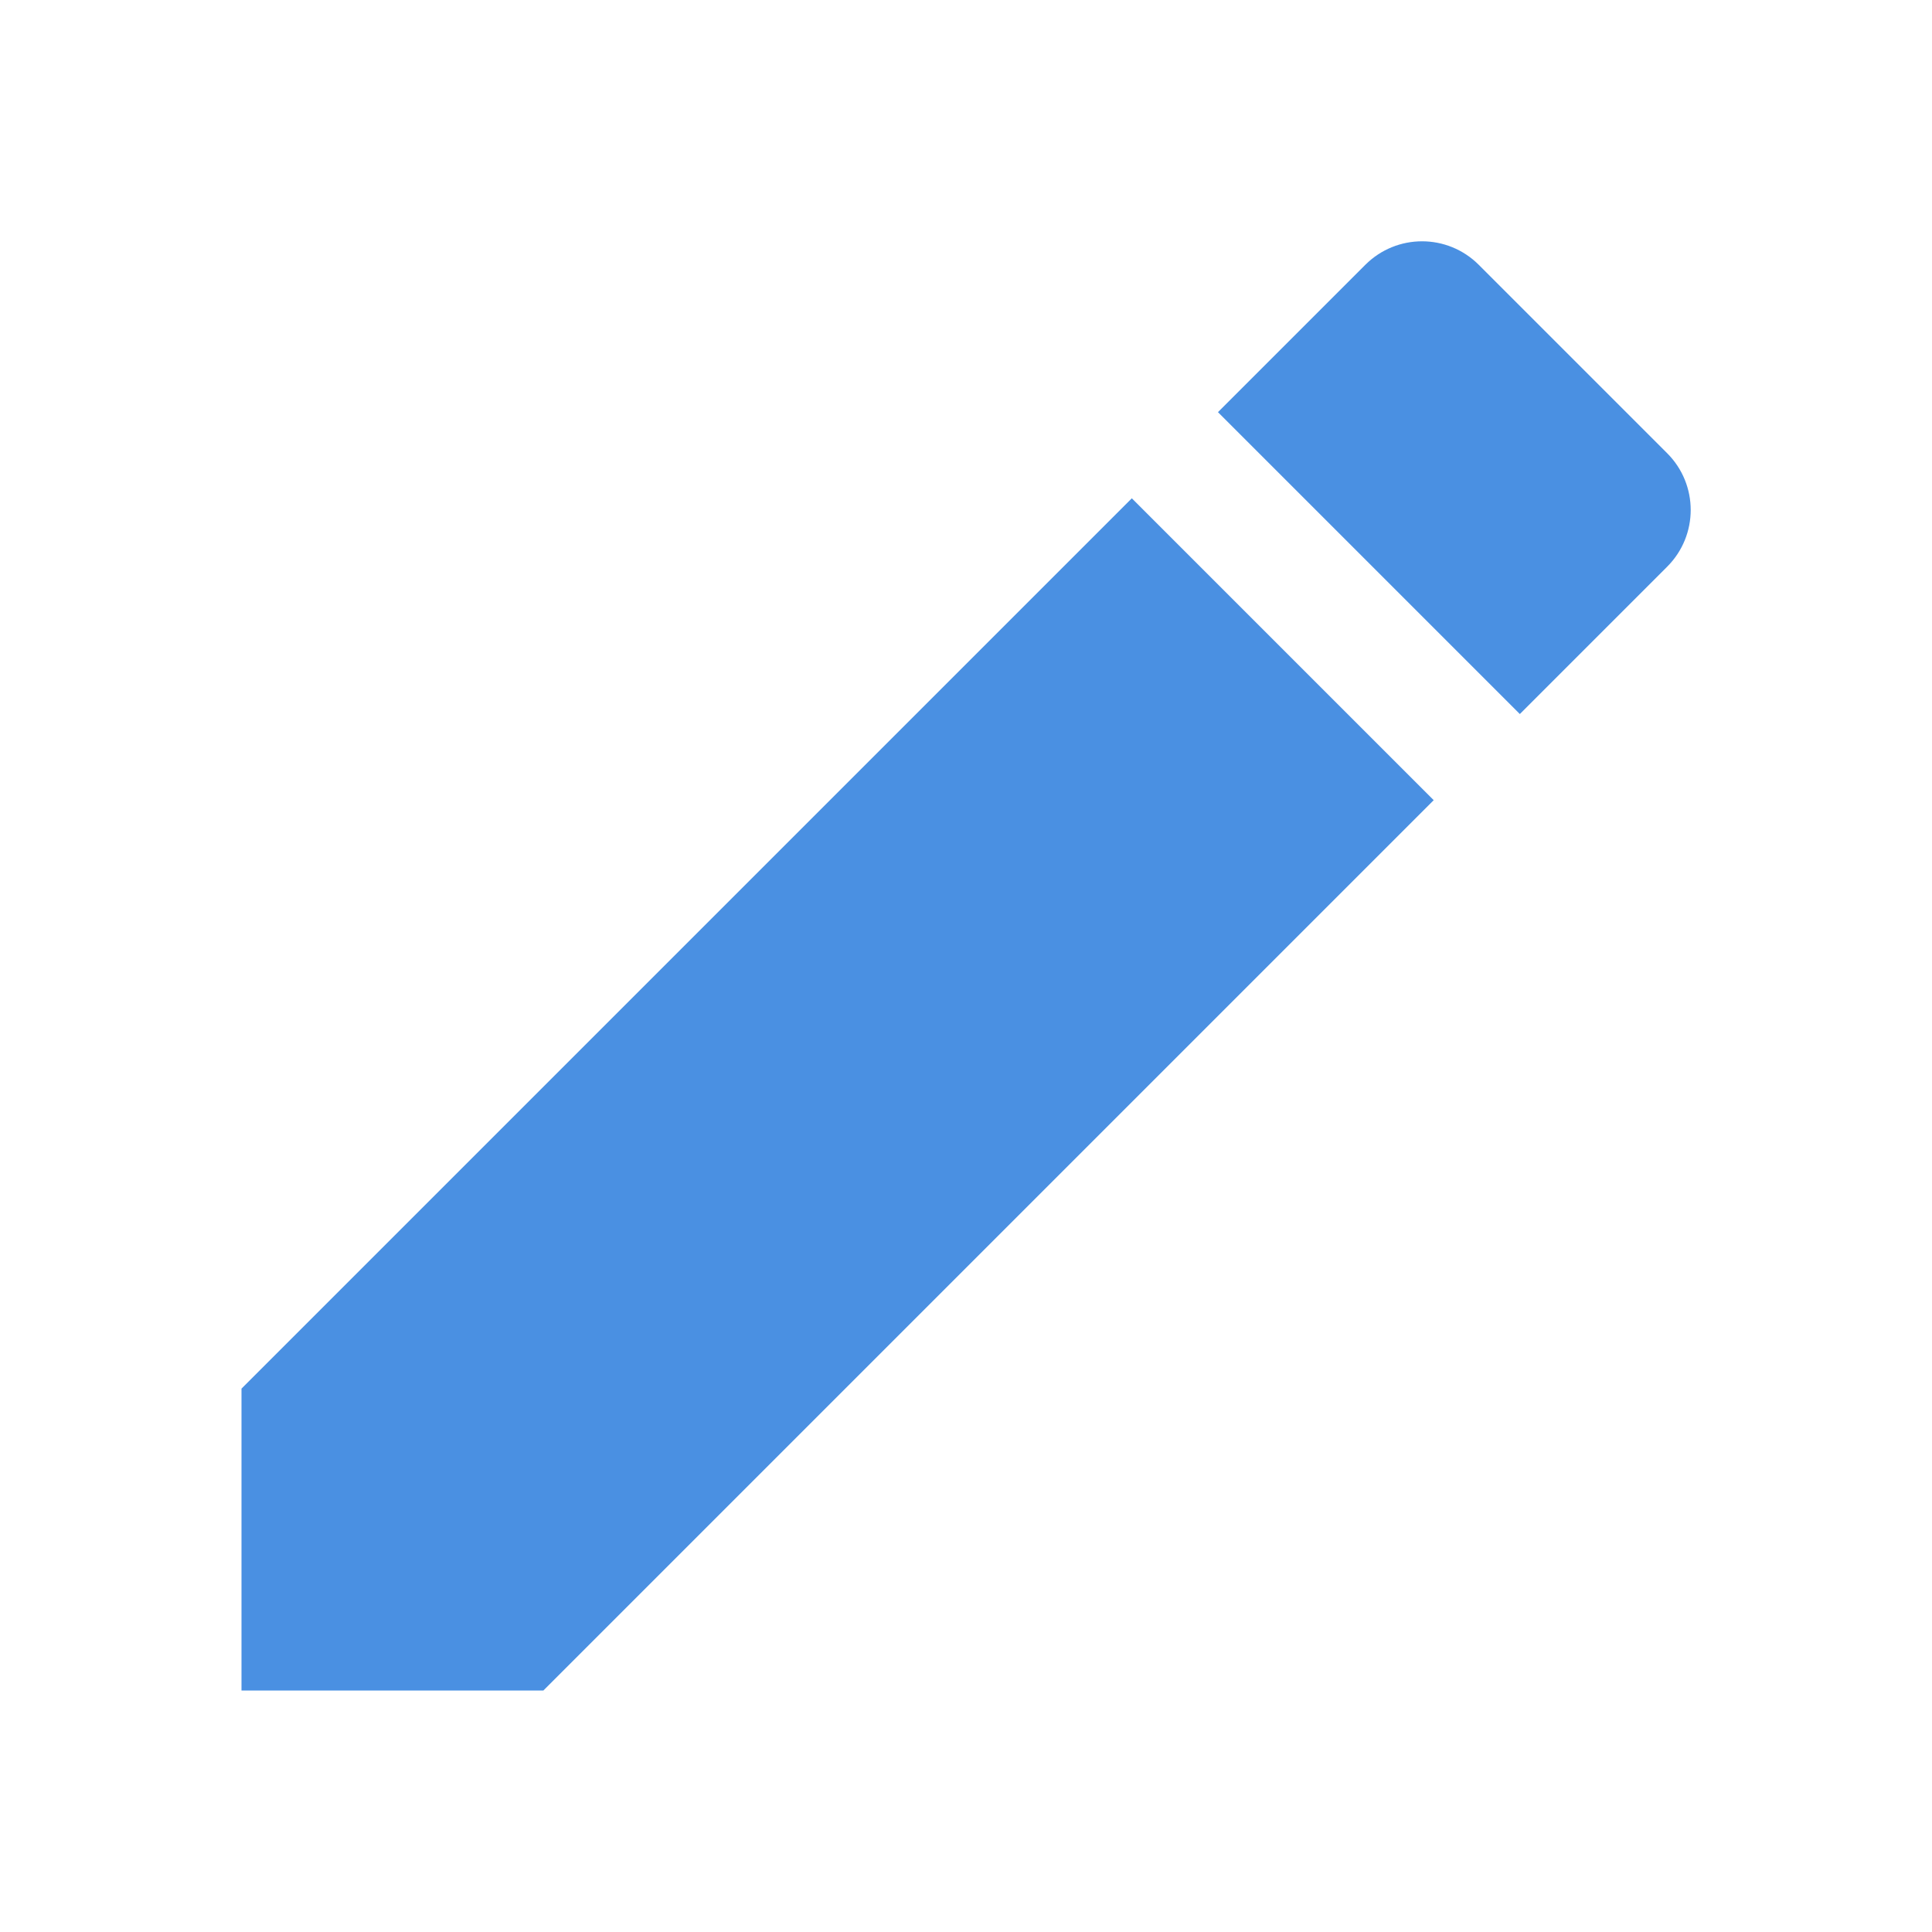
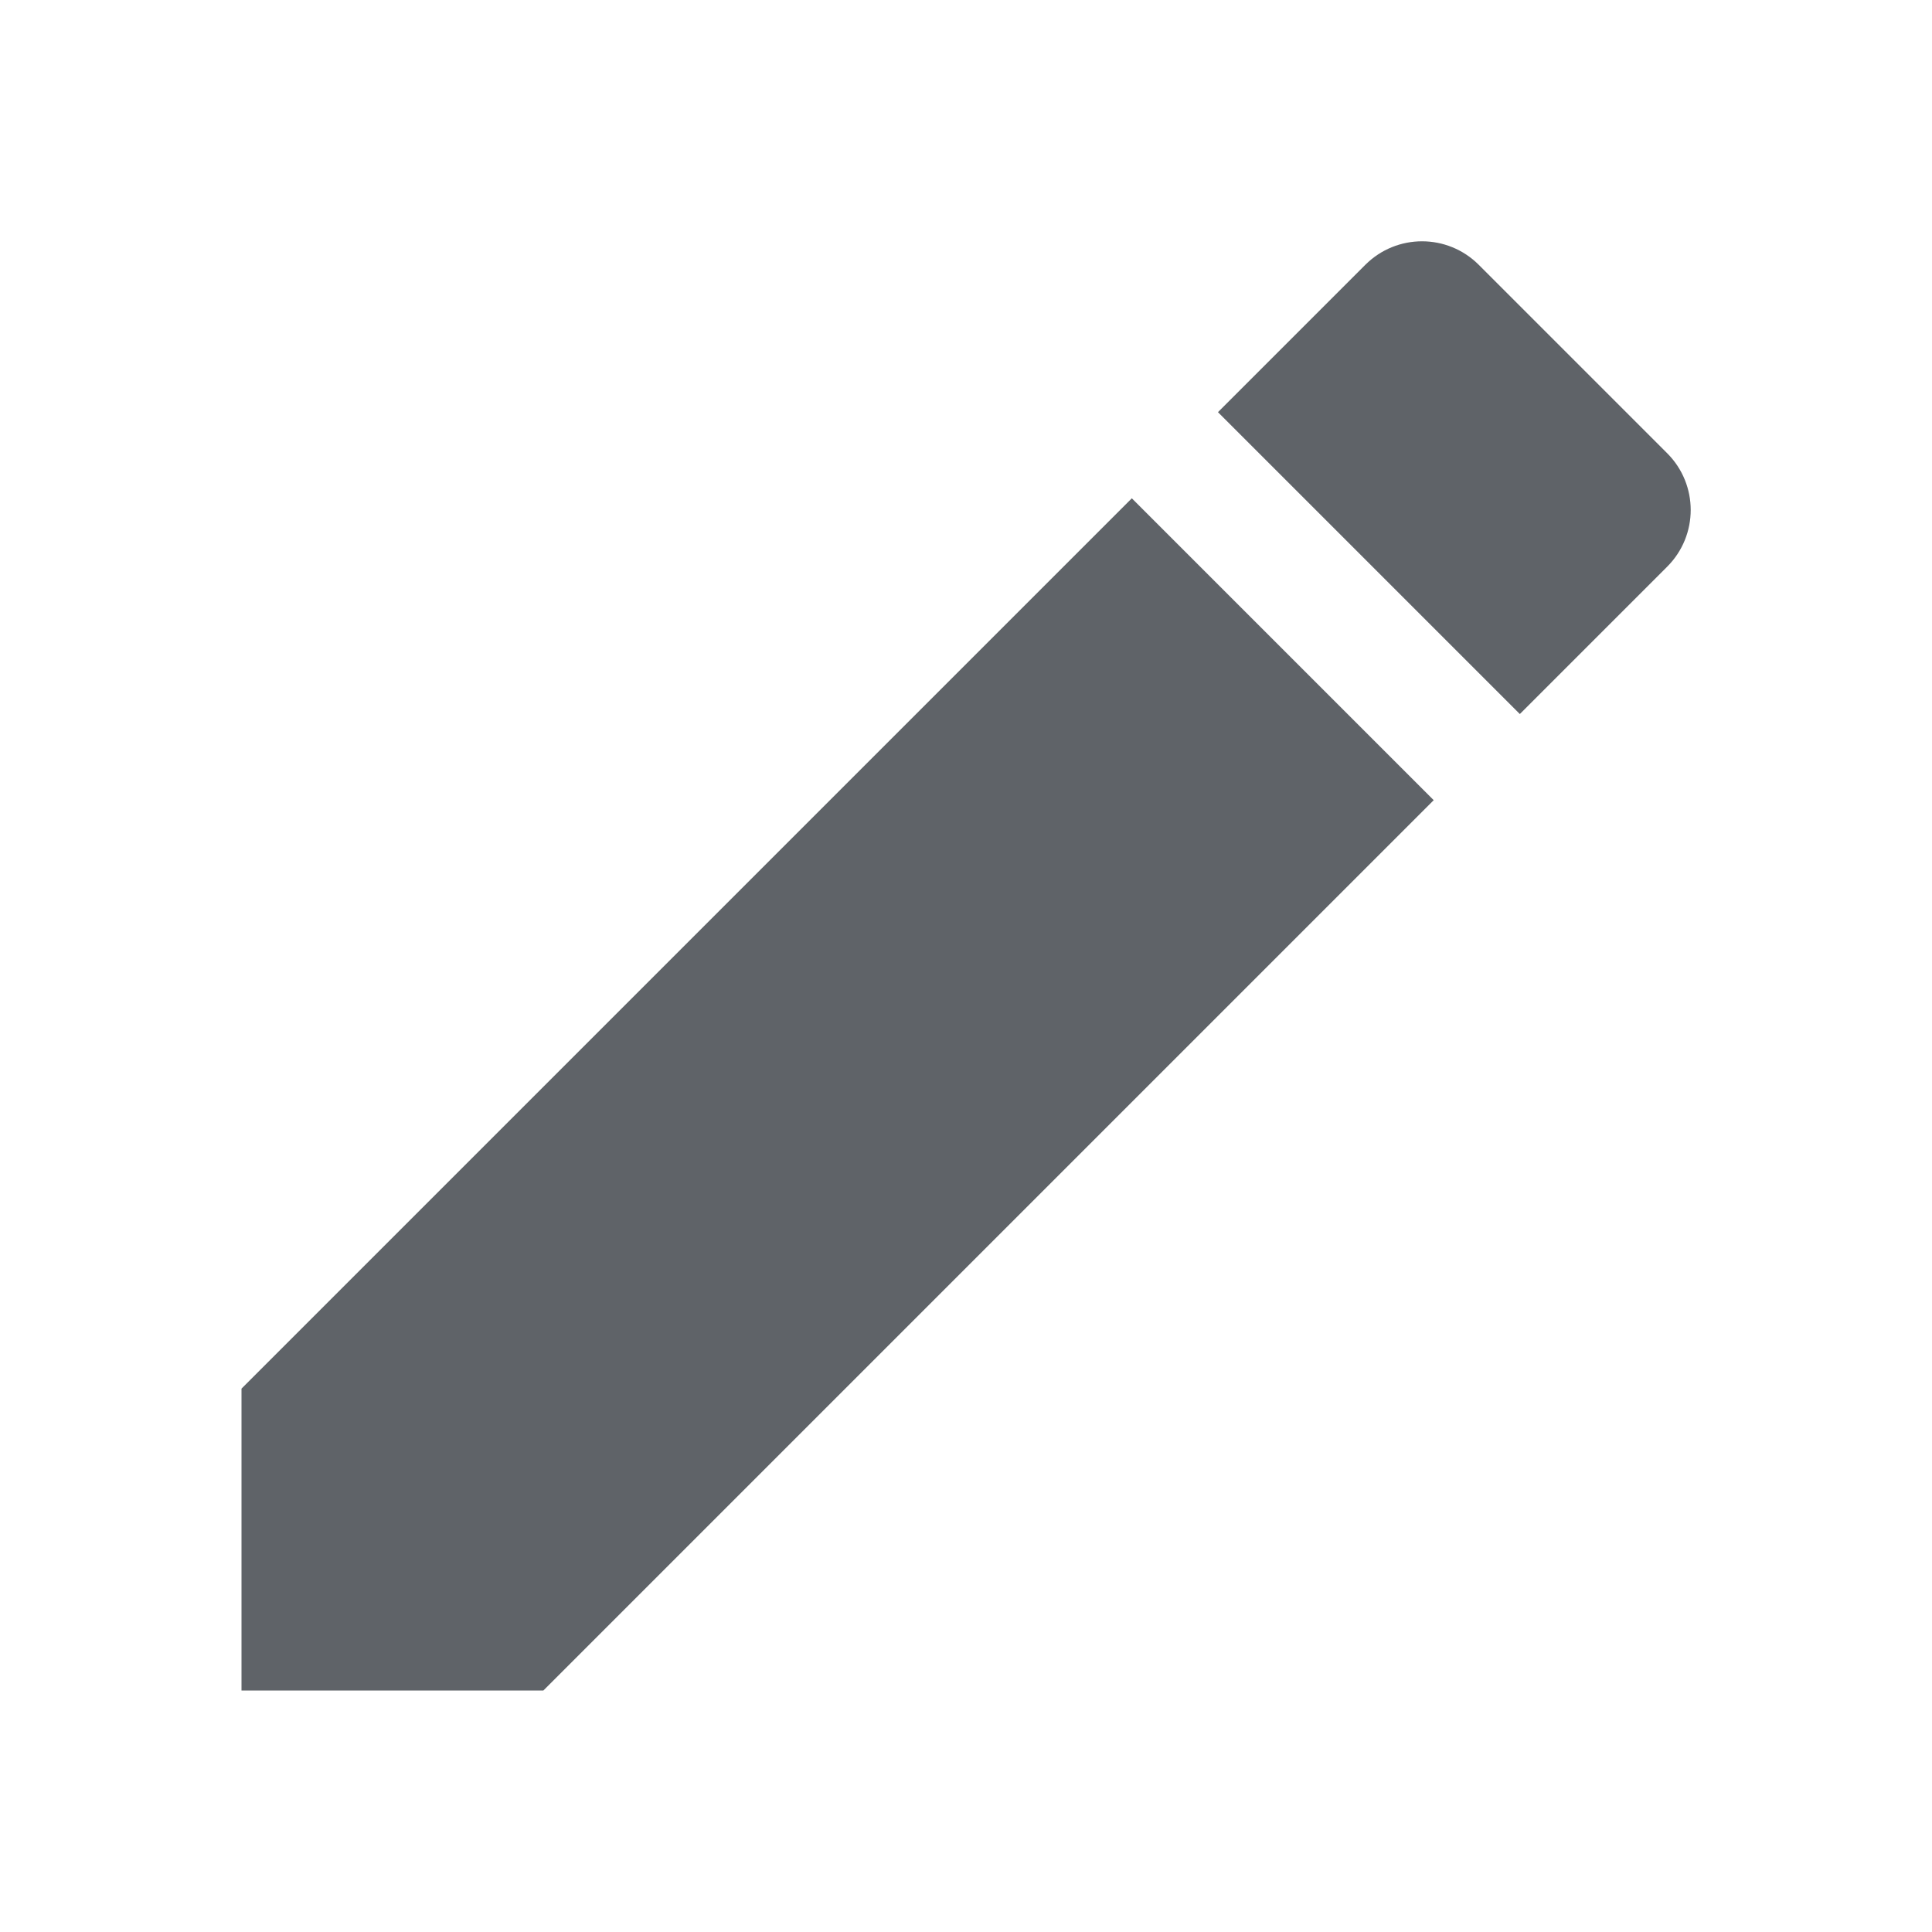
<svg xmlns="http://www.w3.org/2000/svg" width="24" height="24" viewBox="0 0 24 24" fill="none">
-   <path d="M3 17.25V21H6.75L17.81 9.94L14.06 6.19L3 17.25ZM20.71 7.04C21.1 6.65 21.1 6.02 20.71 5.63L18.37 3.29C17.98 2.9 17.35 2.9 16.96 3.29L15.13 5.12L18.88 8.87L20.71 7.04Z" fill="#4a90e2" />
+   <path d="M3 17.25V21H6.75L17.81 9.94L14.06 6.19L3 17.25ZM20.71 7.04C21.1 6.65 21.1 6.02 20.71 5.63L18.37 3.29C17.98 2.9 17.35 2.9 16.96 3.29L15.13 5.12L18.88 8.87L20.71 7.04Z" fill="#5f6368" />
</svg>
